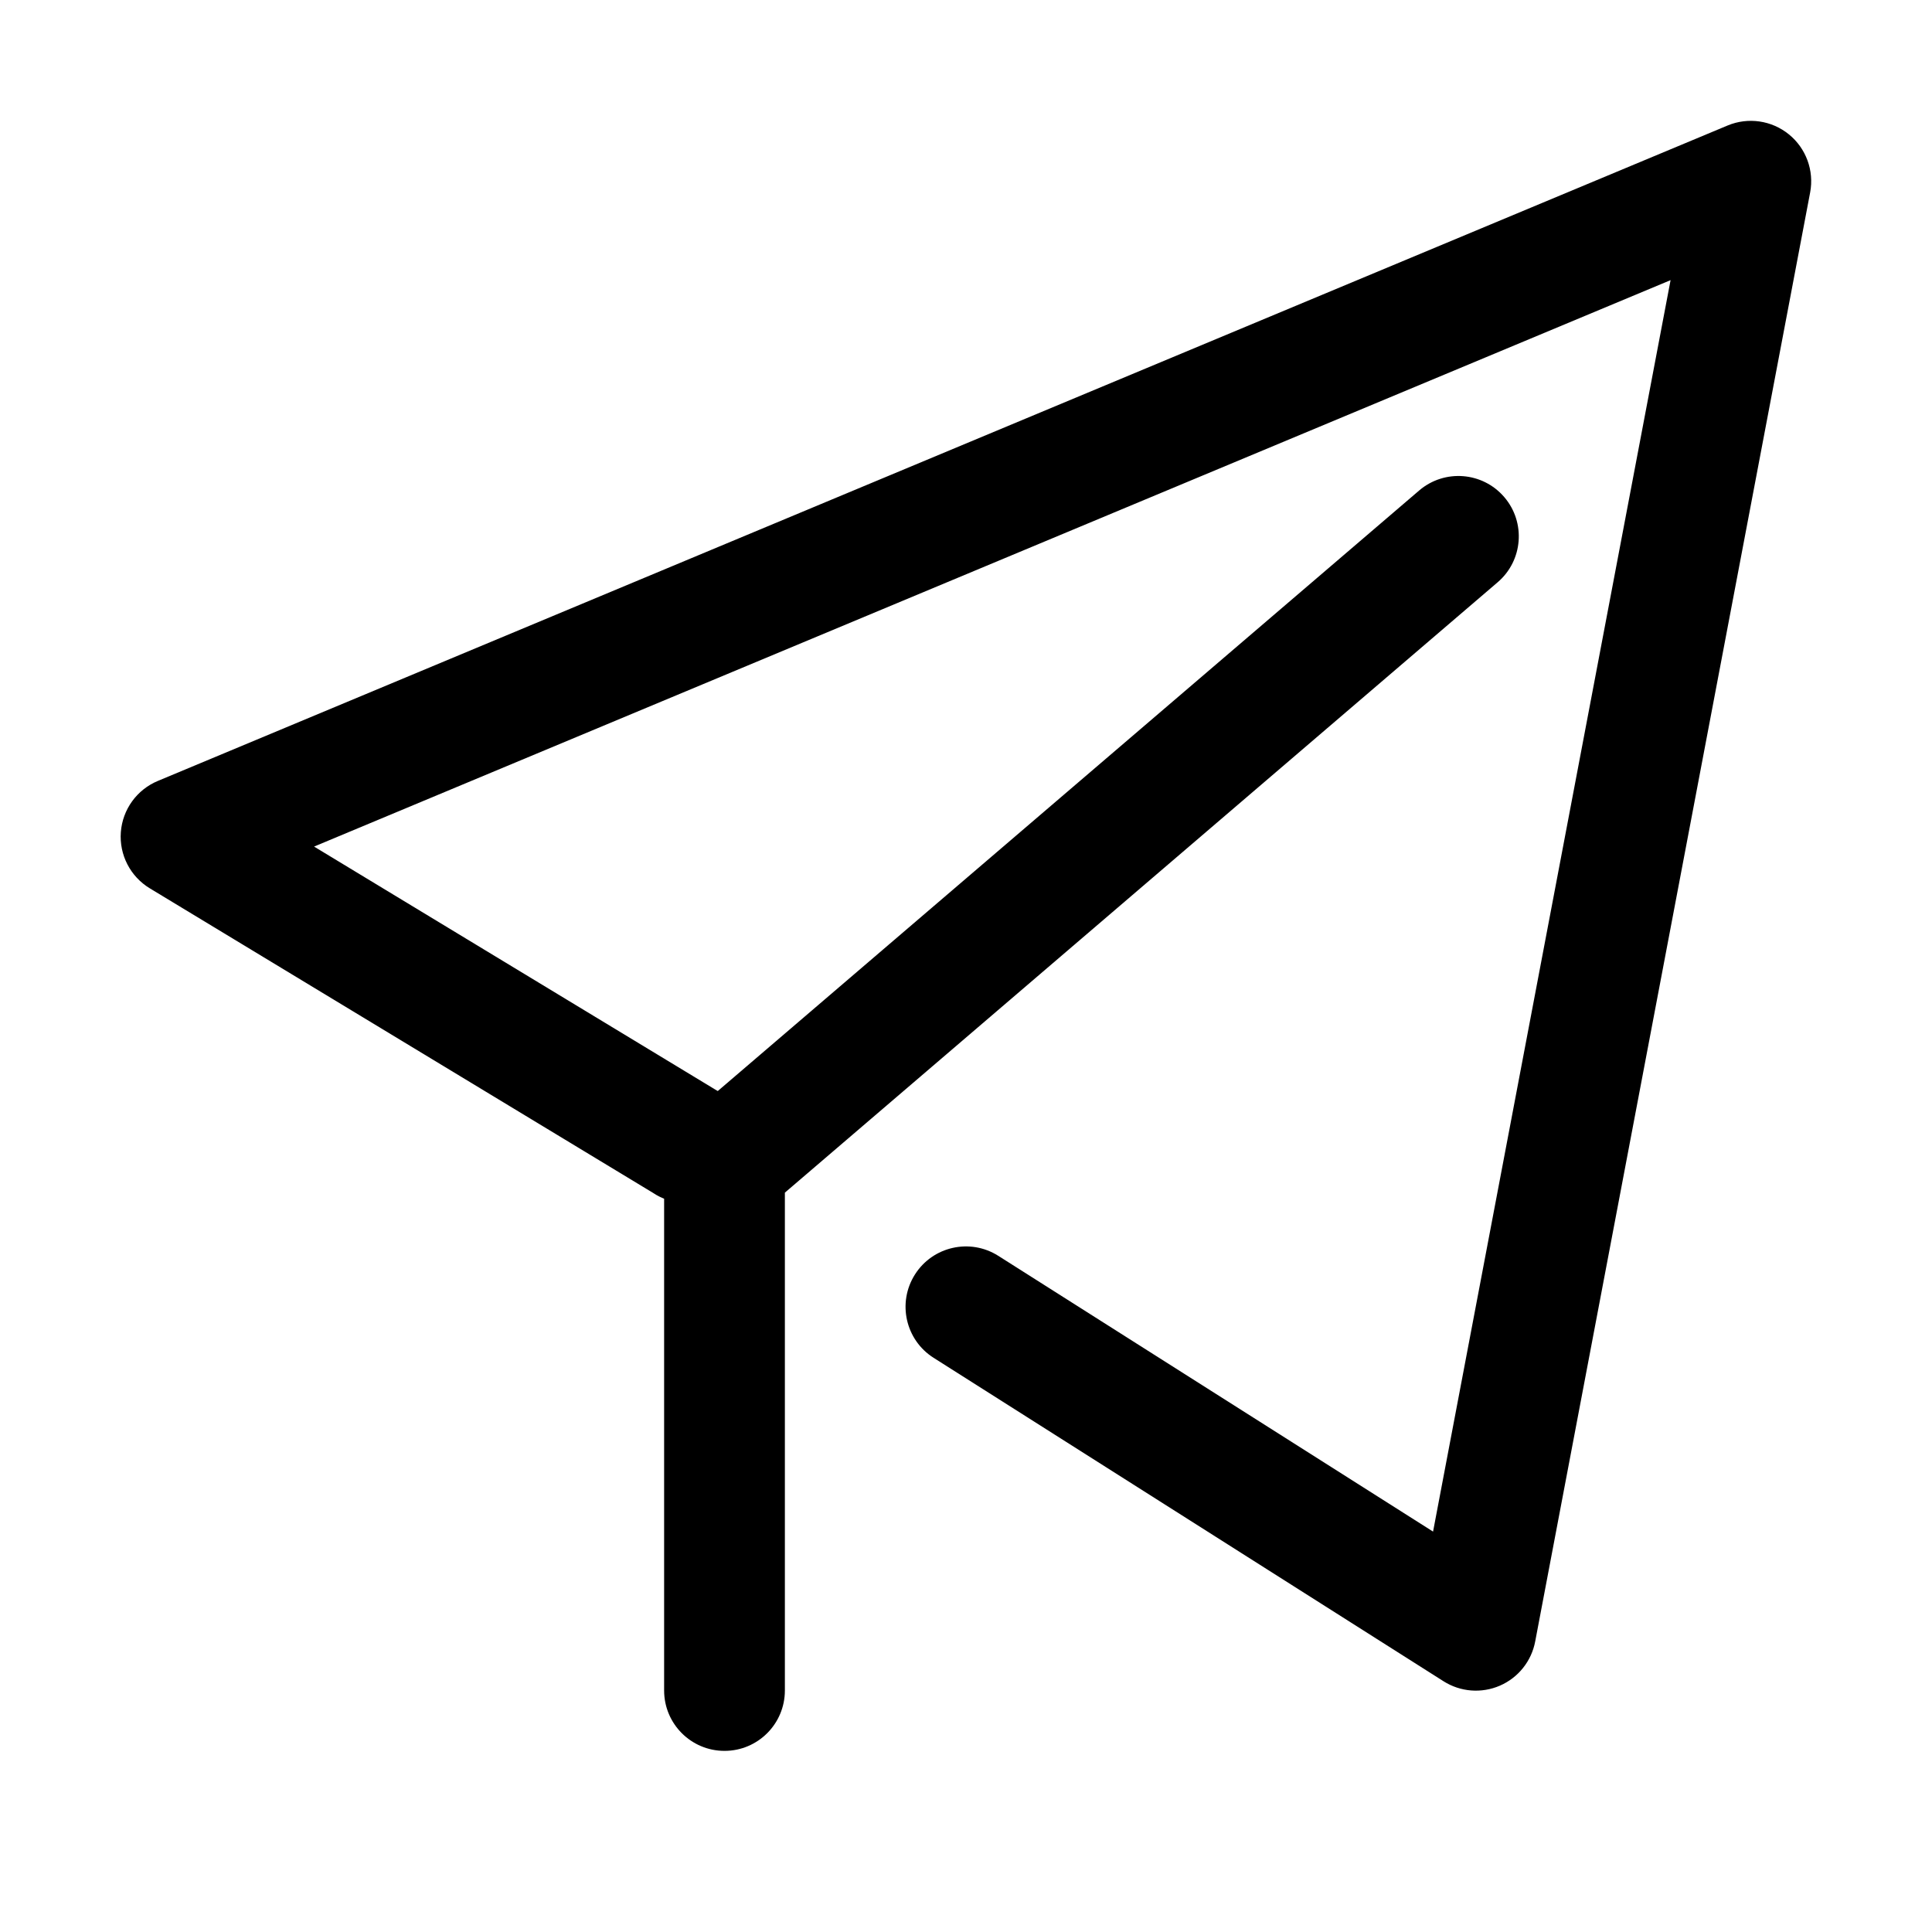
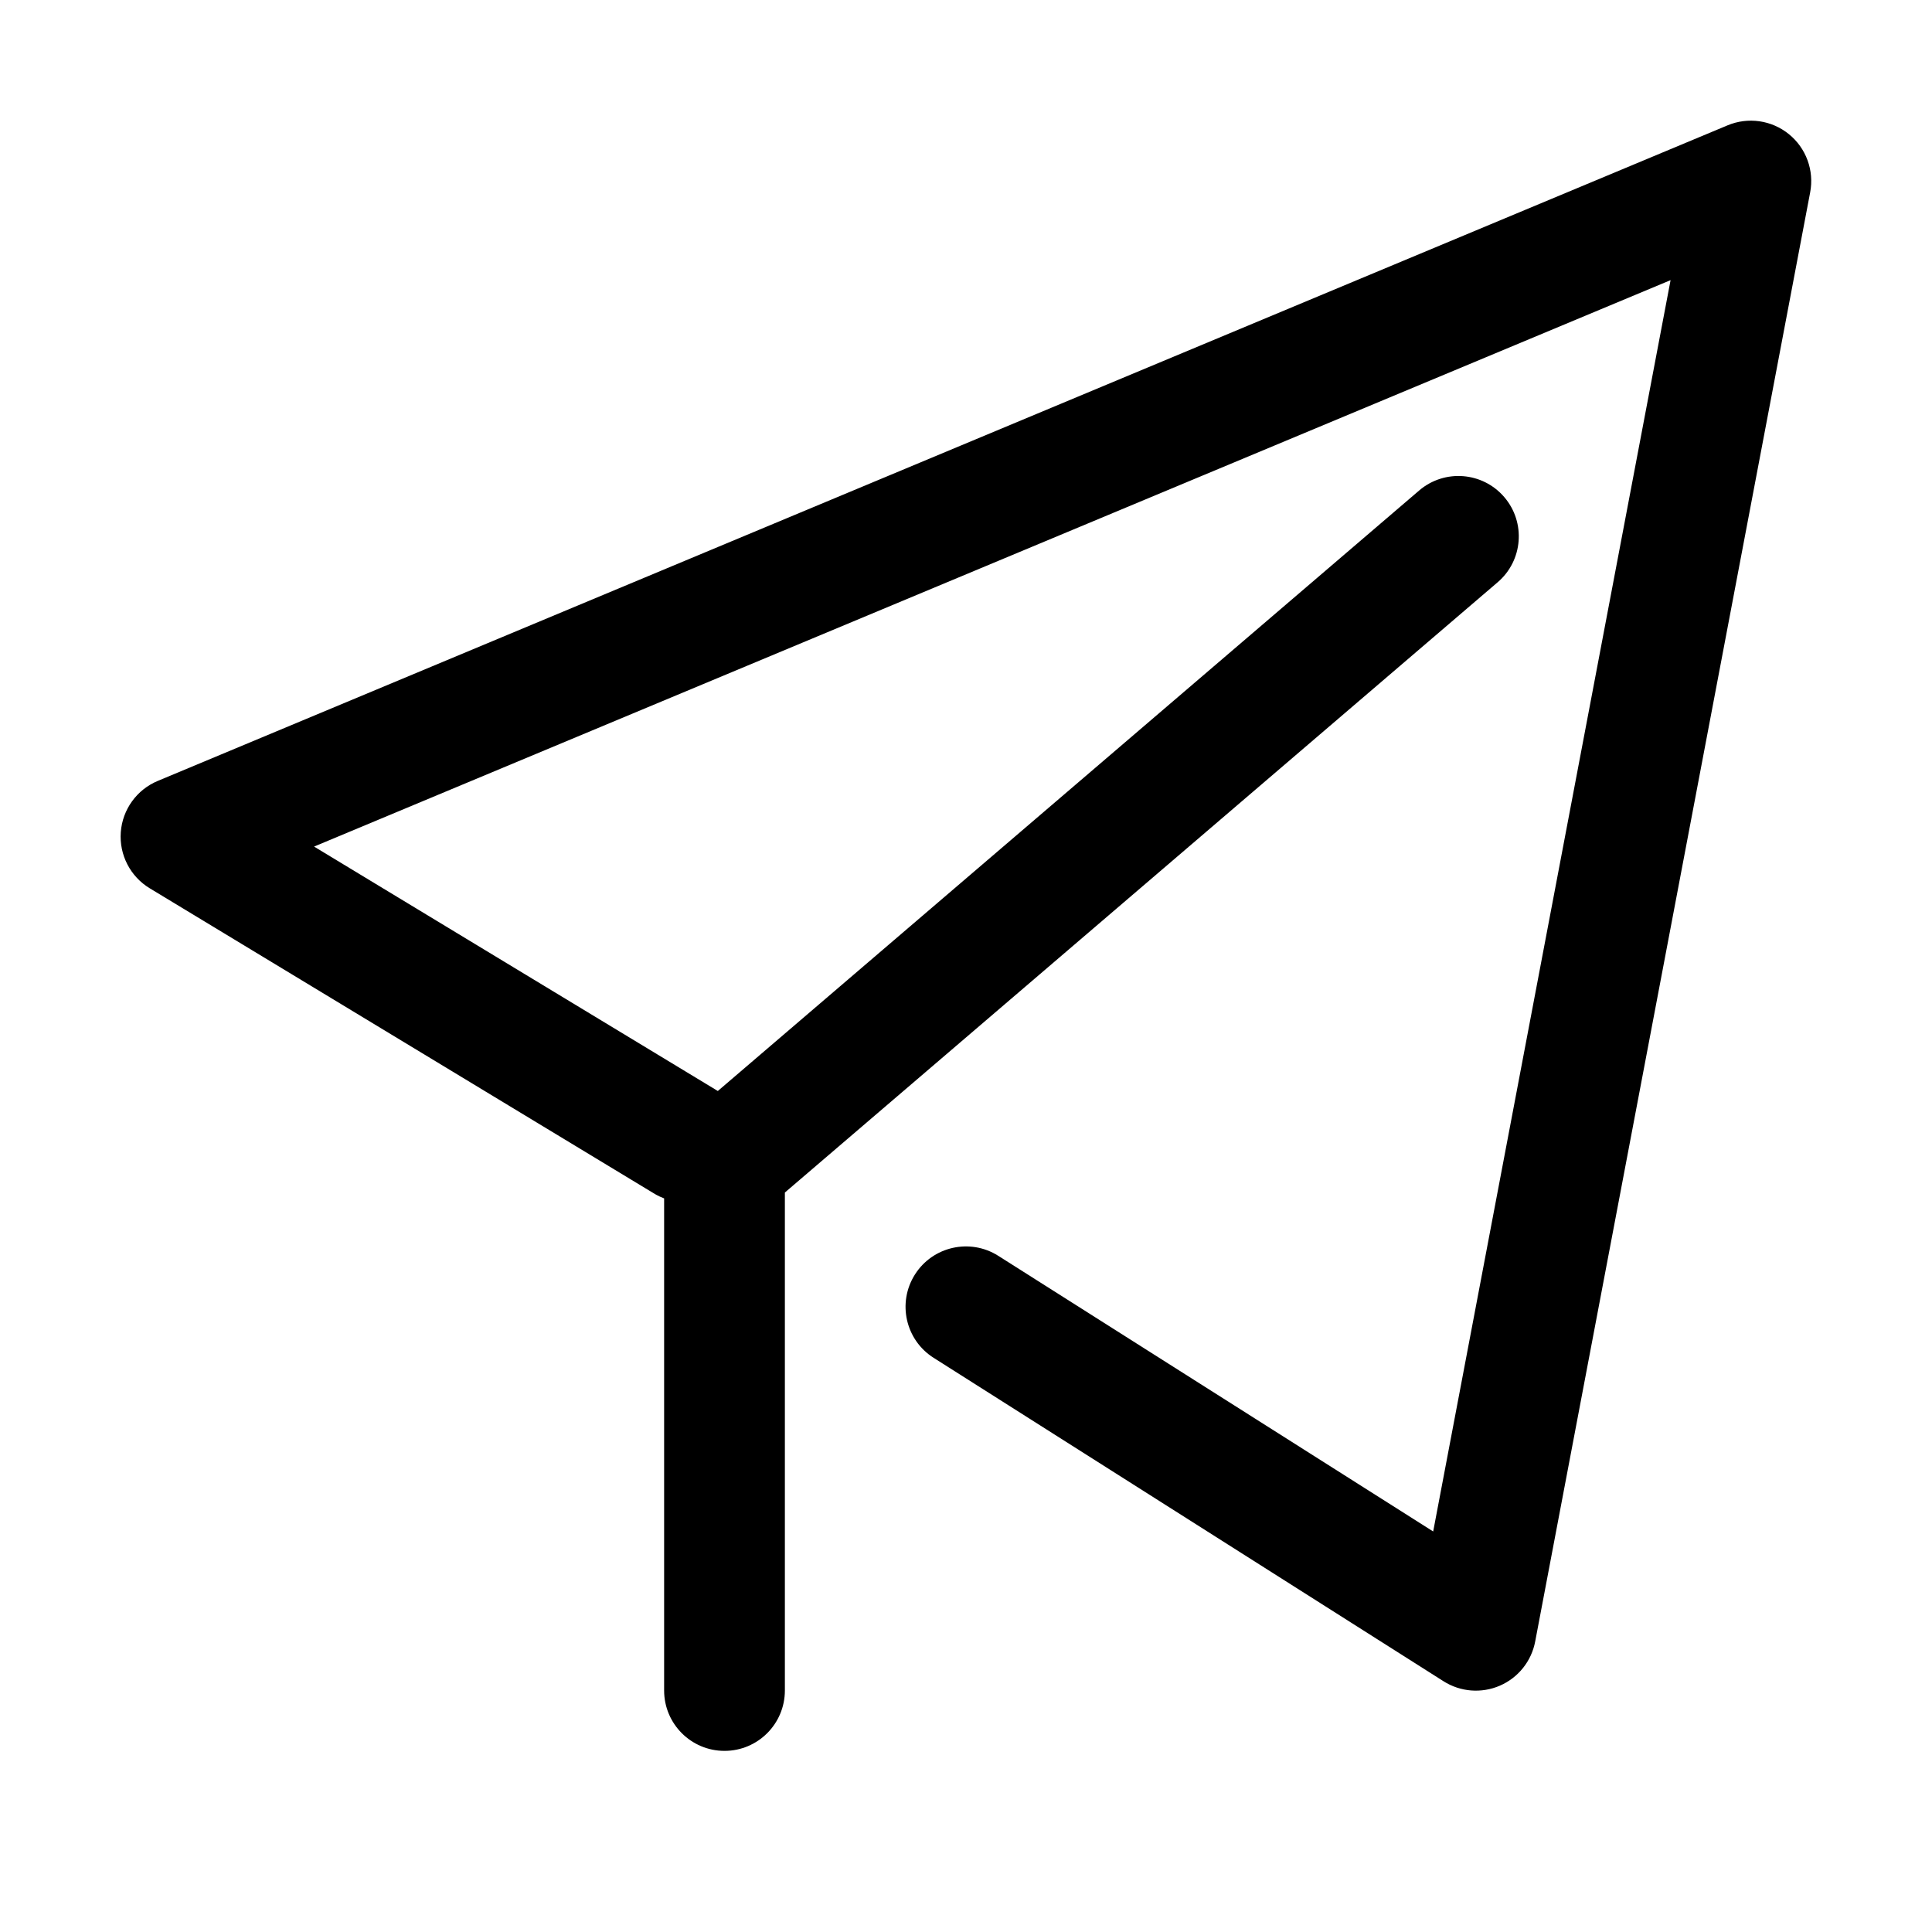
- <svg xmlns="http://www.w3.org/2000/svg" t="1629098732108" class="icon" viewBox="0 0 1024 1024" version="1.1" p-id="17100" width="36" height="36">
-   <defs>
-     <style type="text/css" />
-   </defs>
-   <path d="M166.464 448.704l212.608 128.768a32 32 0 1 1-33.152 54.656l-266.496-161.28a32 32 0 0 1 4.288-56.96l832-347.392a32 32 0 0 1 43.712 35.456l-145.728 768a32 32 0 0 1-48.64 21.12l-270.208-171.392a32 32 0 0 1 34.24-54.08l230.464 146.176L885.44 148.48 166.464 448.704zM416 632.064V896a32 32 0 1 1-64 0V617.344a32 32 0 0 1 11.2-24.32l388.992-333.056a32 32 0 1 1 41.6 48.64L416 632.128z" p-id="17101" />
+ <svg xmlns="http://www.w3.org/2000/svg" class="icon" width="16px" height="16.00px" viewBox="0 0 1024 1024" version="1.1">
+   <path fill="#000000" d="M166.464 448.704l212.608 128.704a32 32 0 1 1-33.152 54.72l-266.496-161.28a32 32 0 0 1 4.224-56.96l832-347.456a32 32 0 0 1 43.776 35.52l-145.728 768a32 32 0 0 1-48.64 21.12l-270.208-171.392a32 32 0 0 1 34.24-54.08l230.528 146.112L885.44 148.48 166.464 448.704zM416 632.064V896a32 32 0 0 1-64 0V617.344a32 32 0 0 1 11.2-24.32l388.992-333.056a32 32 0 1 1 41.6 48.64L416 632.064z" />
</svg>
